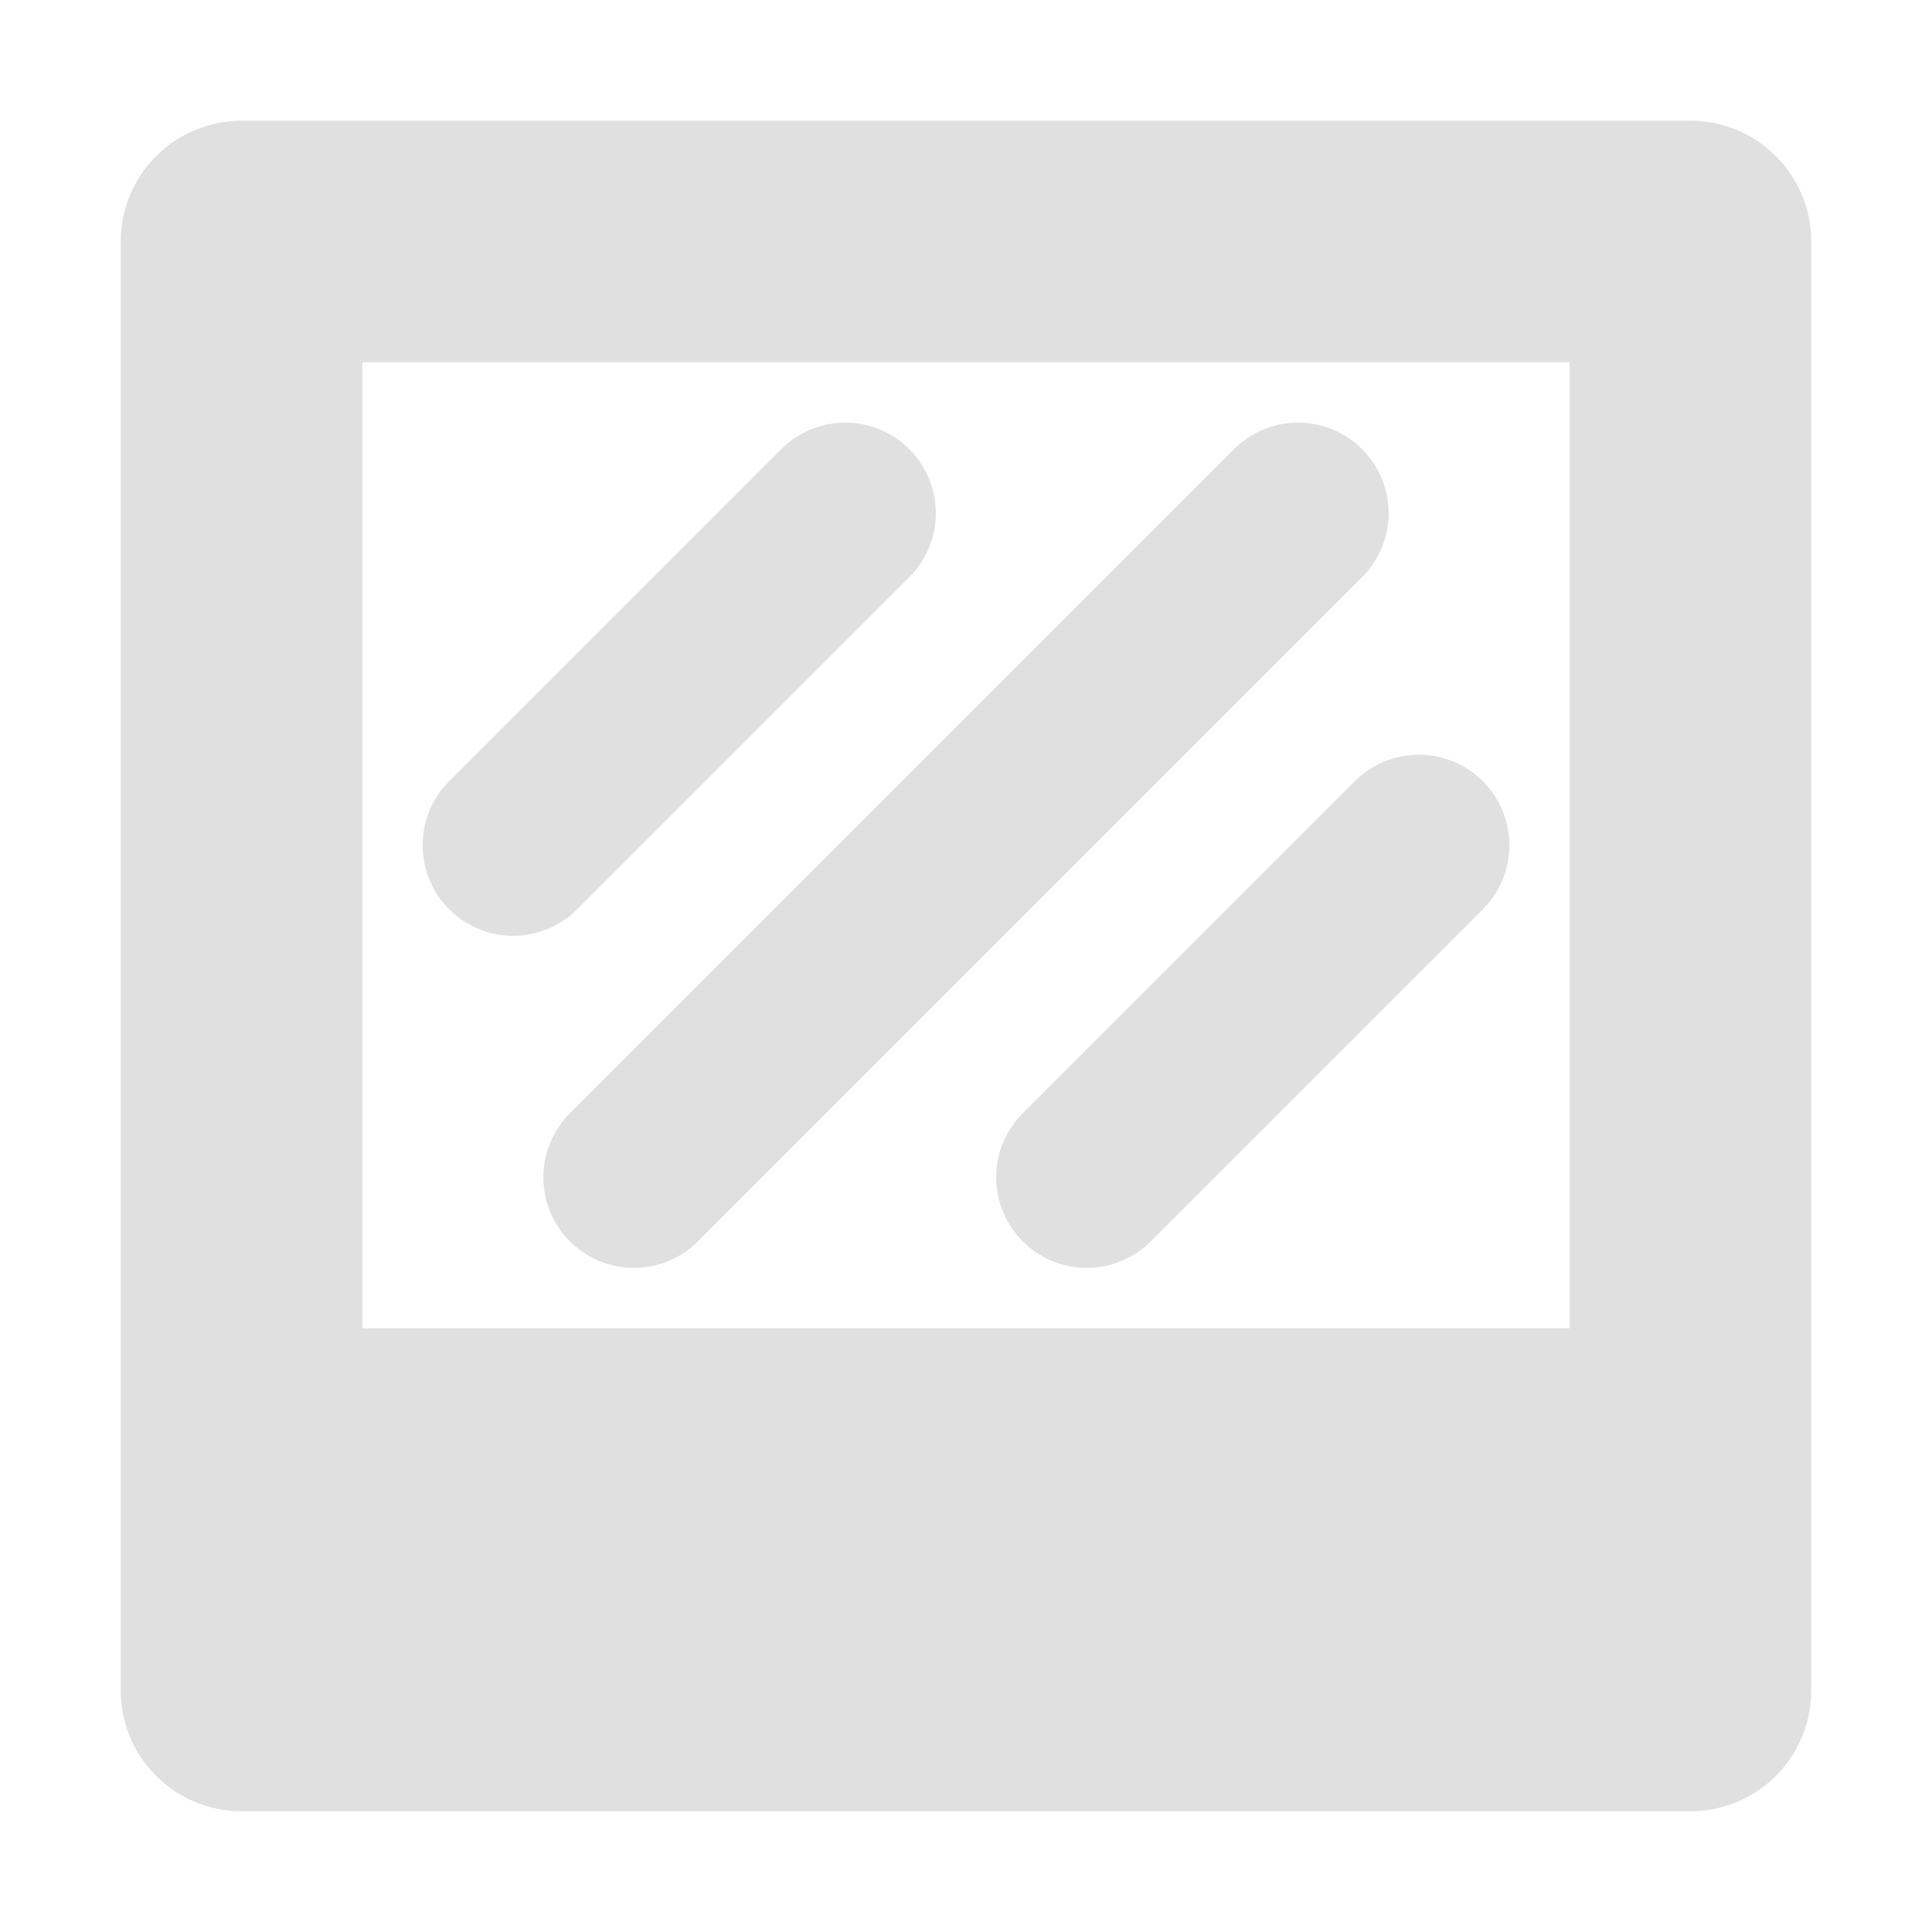
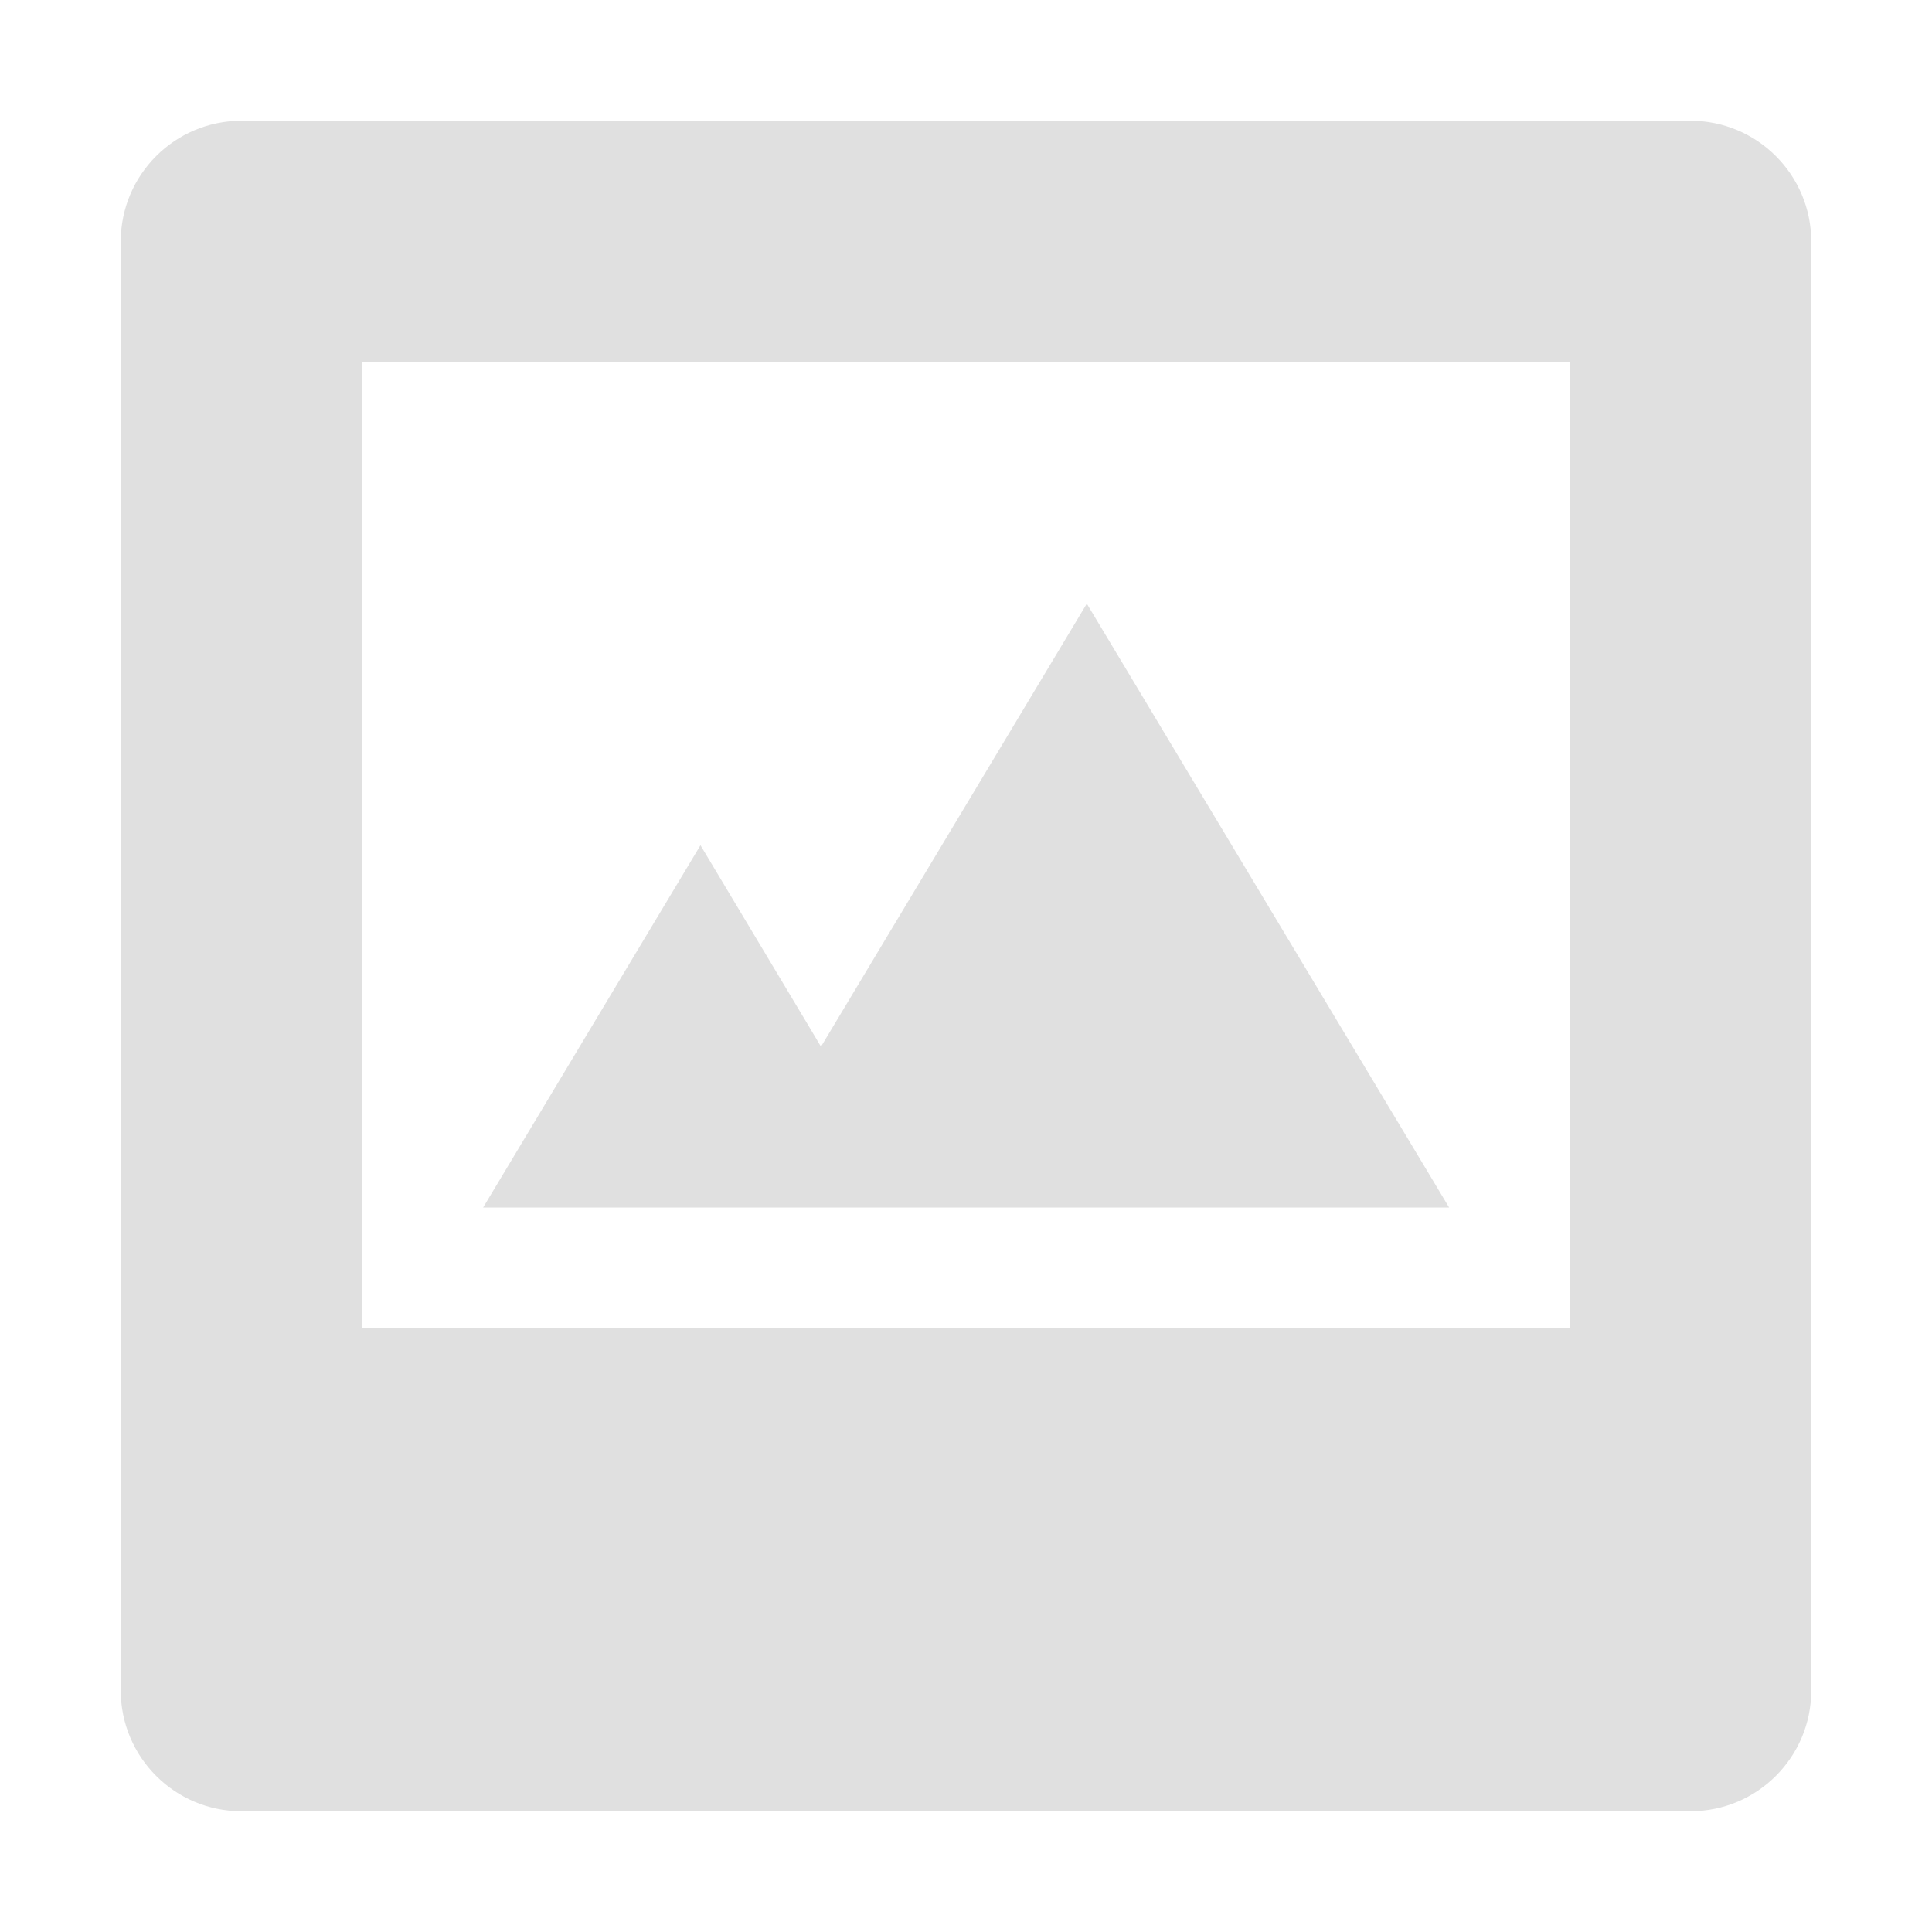
<svg xmlns="http://www.w3.org/2000/svg" height="16" viewBox="0 0 16 16" width="16">
-   <path d="M2 1a1 1 0 0 0-1 1v12a1 1 0 0 0 1 1h12a1 1 0 0 0 1-1V2a1 1 0 0 0-1-1zm1 2h10v8H3z" fill="#e0e0e0" />
-   <path d="M7 4.25 4.25 7m6.5-2.75-5.5 5.5M11.75 7 9 9.75" stroke-width="1.5" stroke-linecap="round" stroke="#e0e0e0" />
+   <path d="m2 1a1 1 0 0 0 -1 1v12a1 1 0 0 0 1 1h12a1 1 0 0 0 1-1v-12a1 1 0 0 0 -1-1zm1 2h10v8h-10zm6 2-1.5 2.5-.701 1.168-.1-.168-.898-1.5-.9 1.5-.9 1.5h1.801.199 1.6 1.4 3l-1.5-2.5-1.5-2.5z" fill="#e0e0e0" />
</svg>
